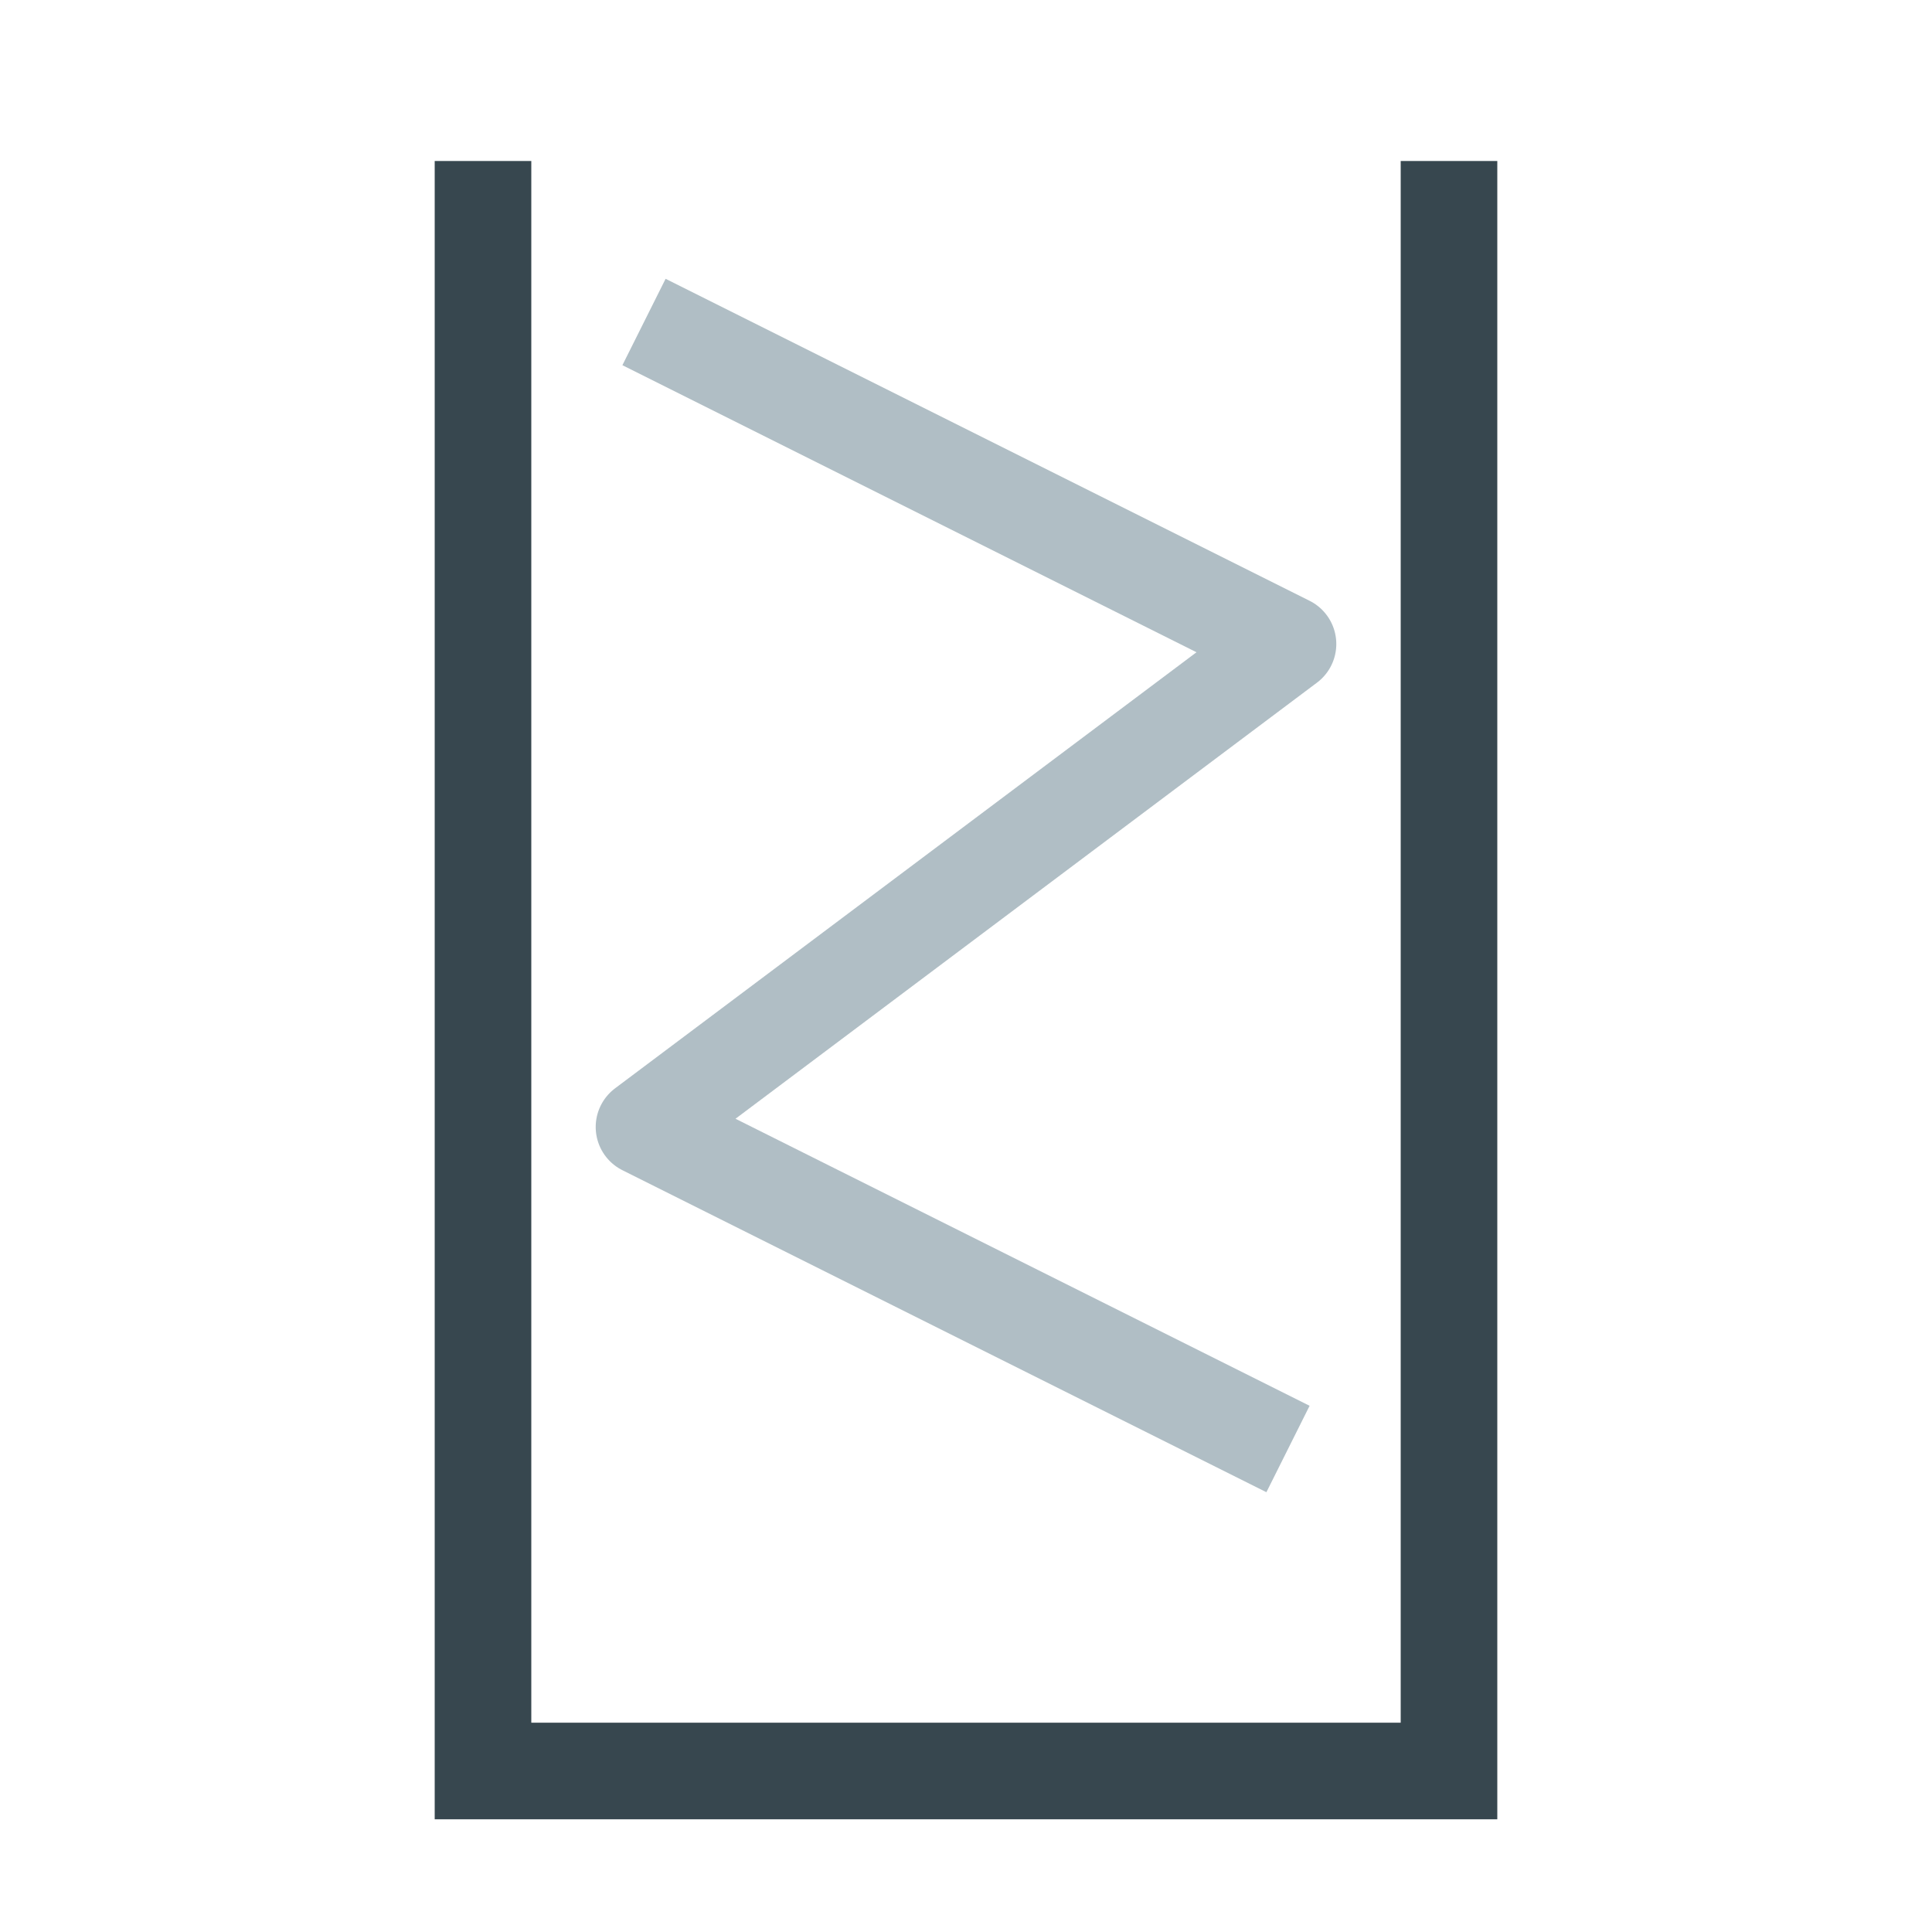
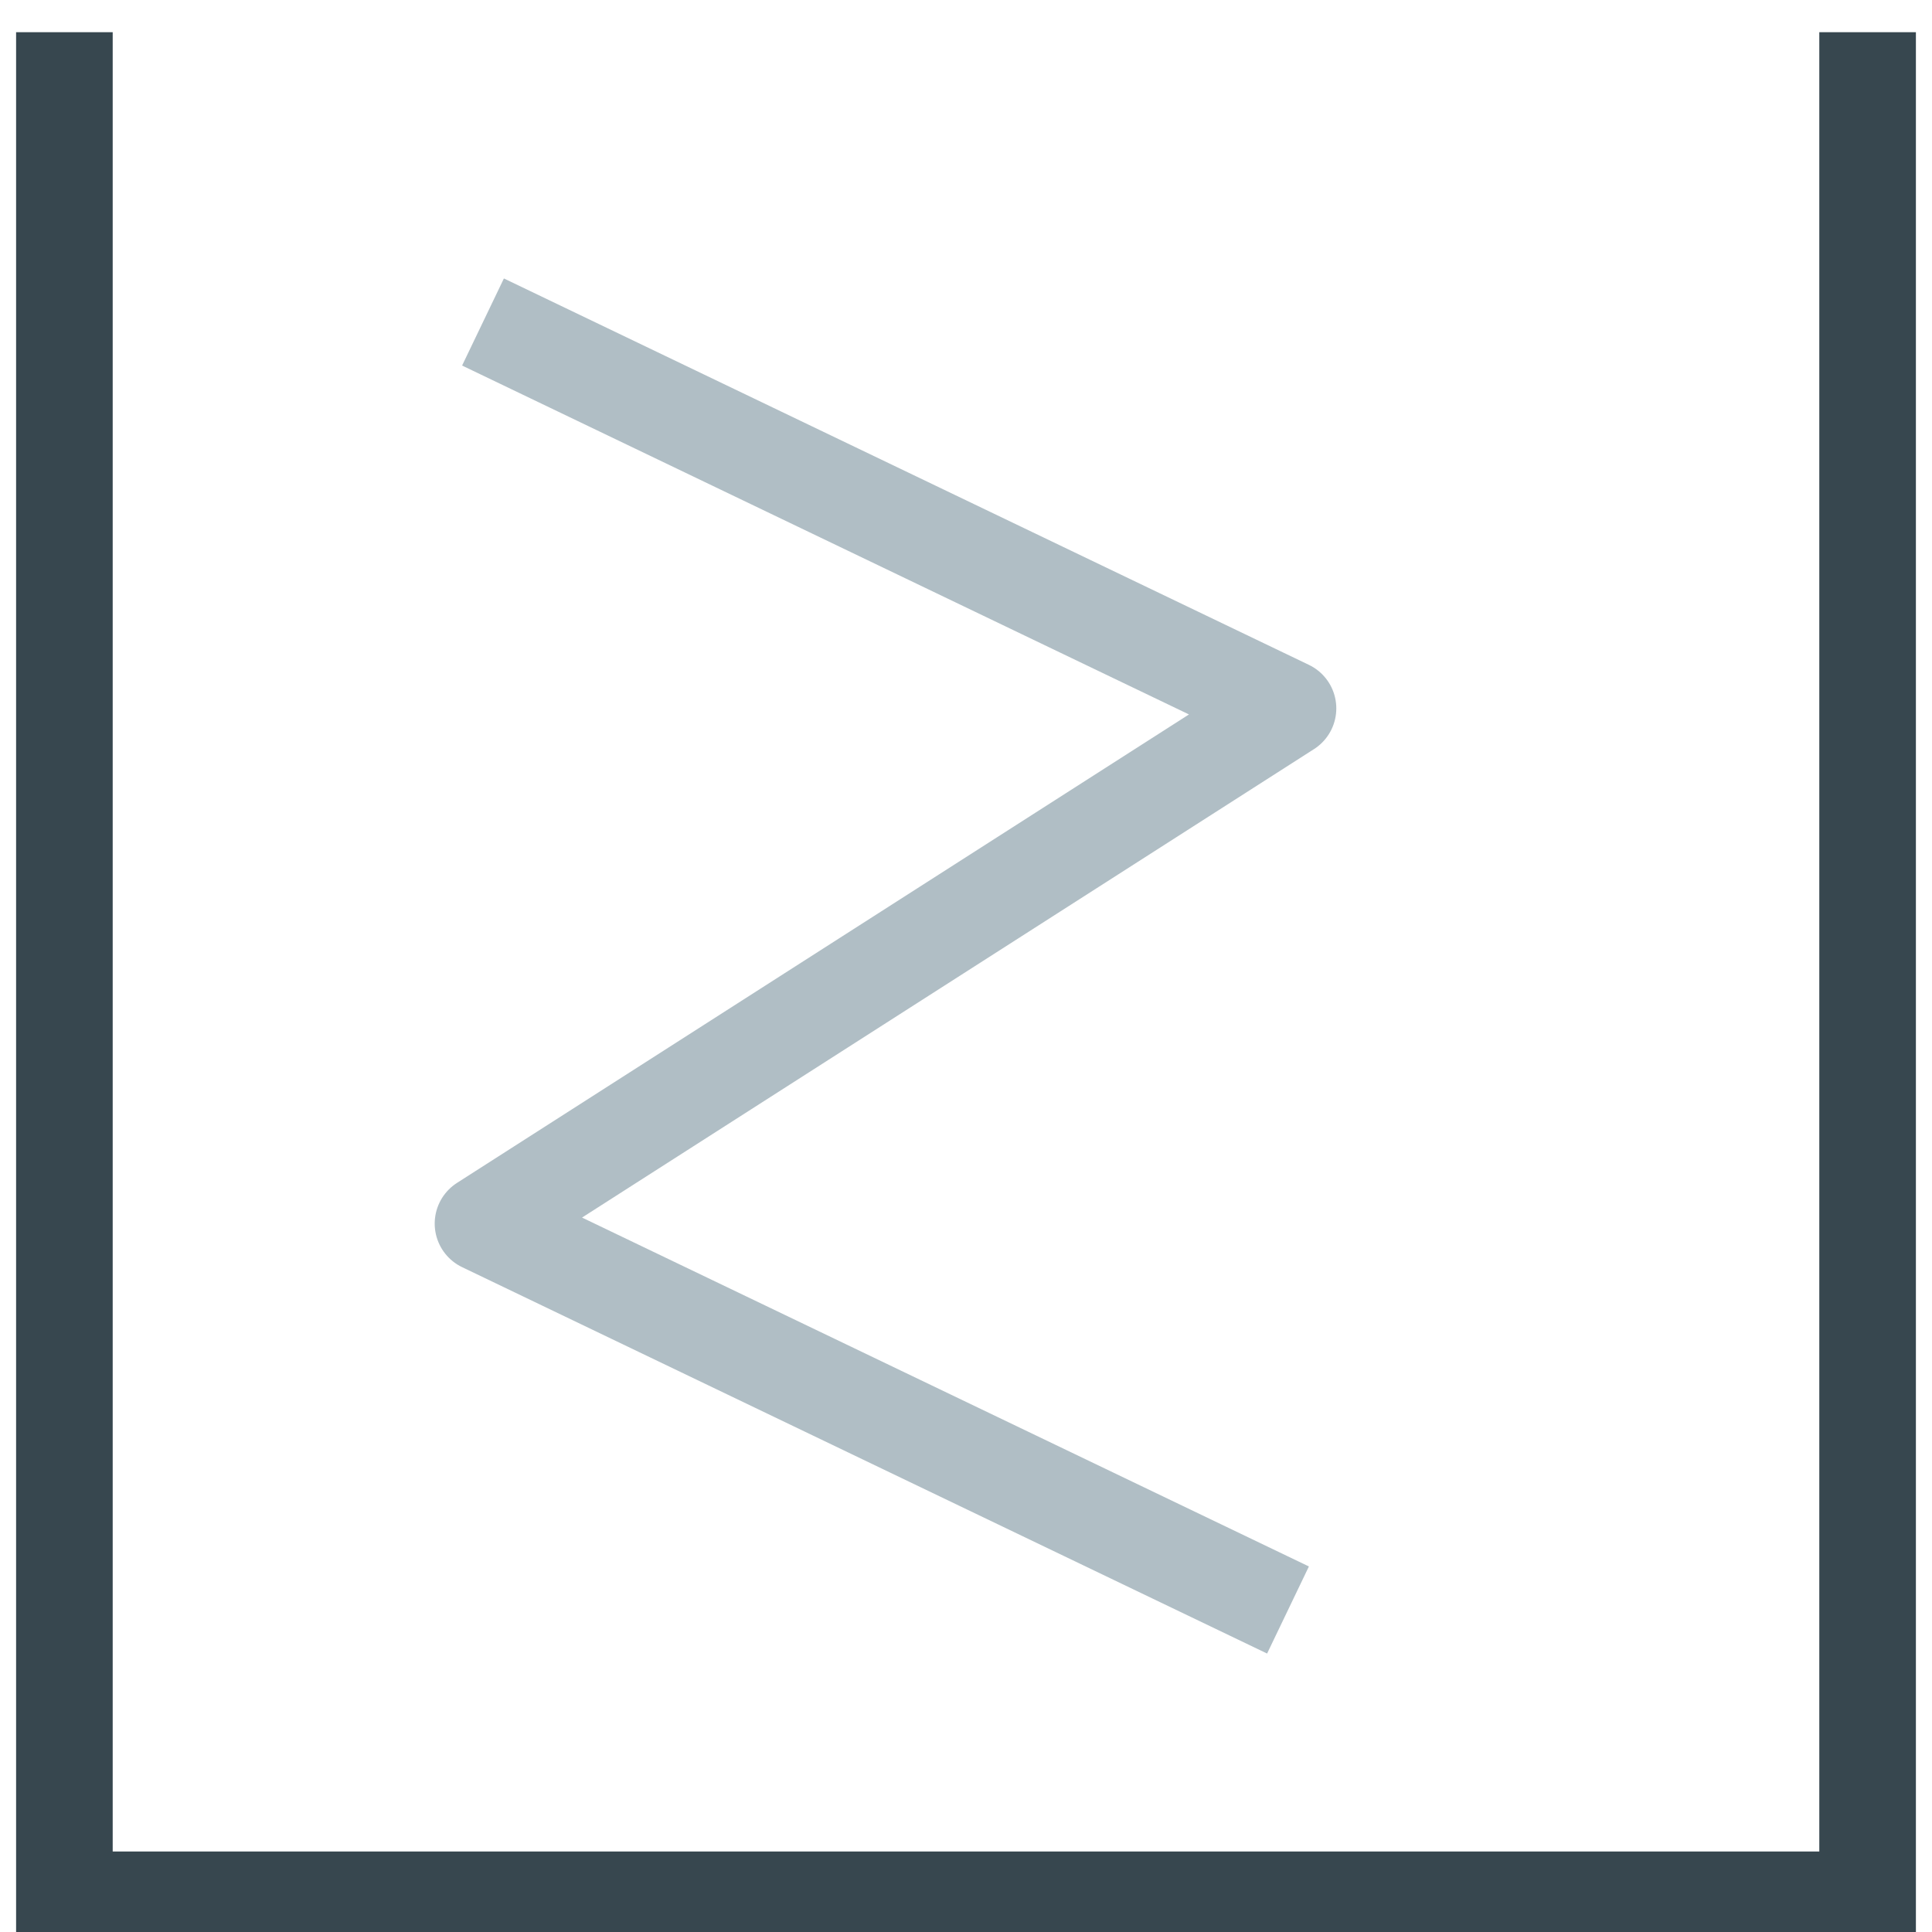
<svg xmlns="http://www.w3.org/2000/svg" viewBox="0 0 60 60" preserveAspectRatio="none">
-   <polyline points="15,5 15,55 45,55 45,5" fill="none" stroke="#37474F" stroke-width="3" />
-   <polyline points="20,10 40,20 20,35 40,45" fill="none" stroke="#B0BEC5" stroke-width="3" stroke-linejoin="round" />
+   <polyline points="2,1 2,59 58,59 58,1" fill="none" stroke="#37474F" stroke-width="3" />
+   <polyline points="15,10 40,22 15,38 40,50" fill="none" stroke="#B0BEC5" stroke-width="3" stroke-linejoin="round" />
</svg>
